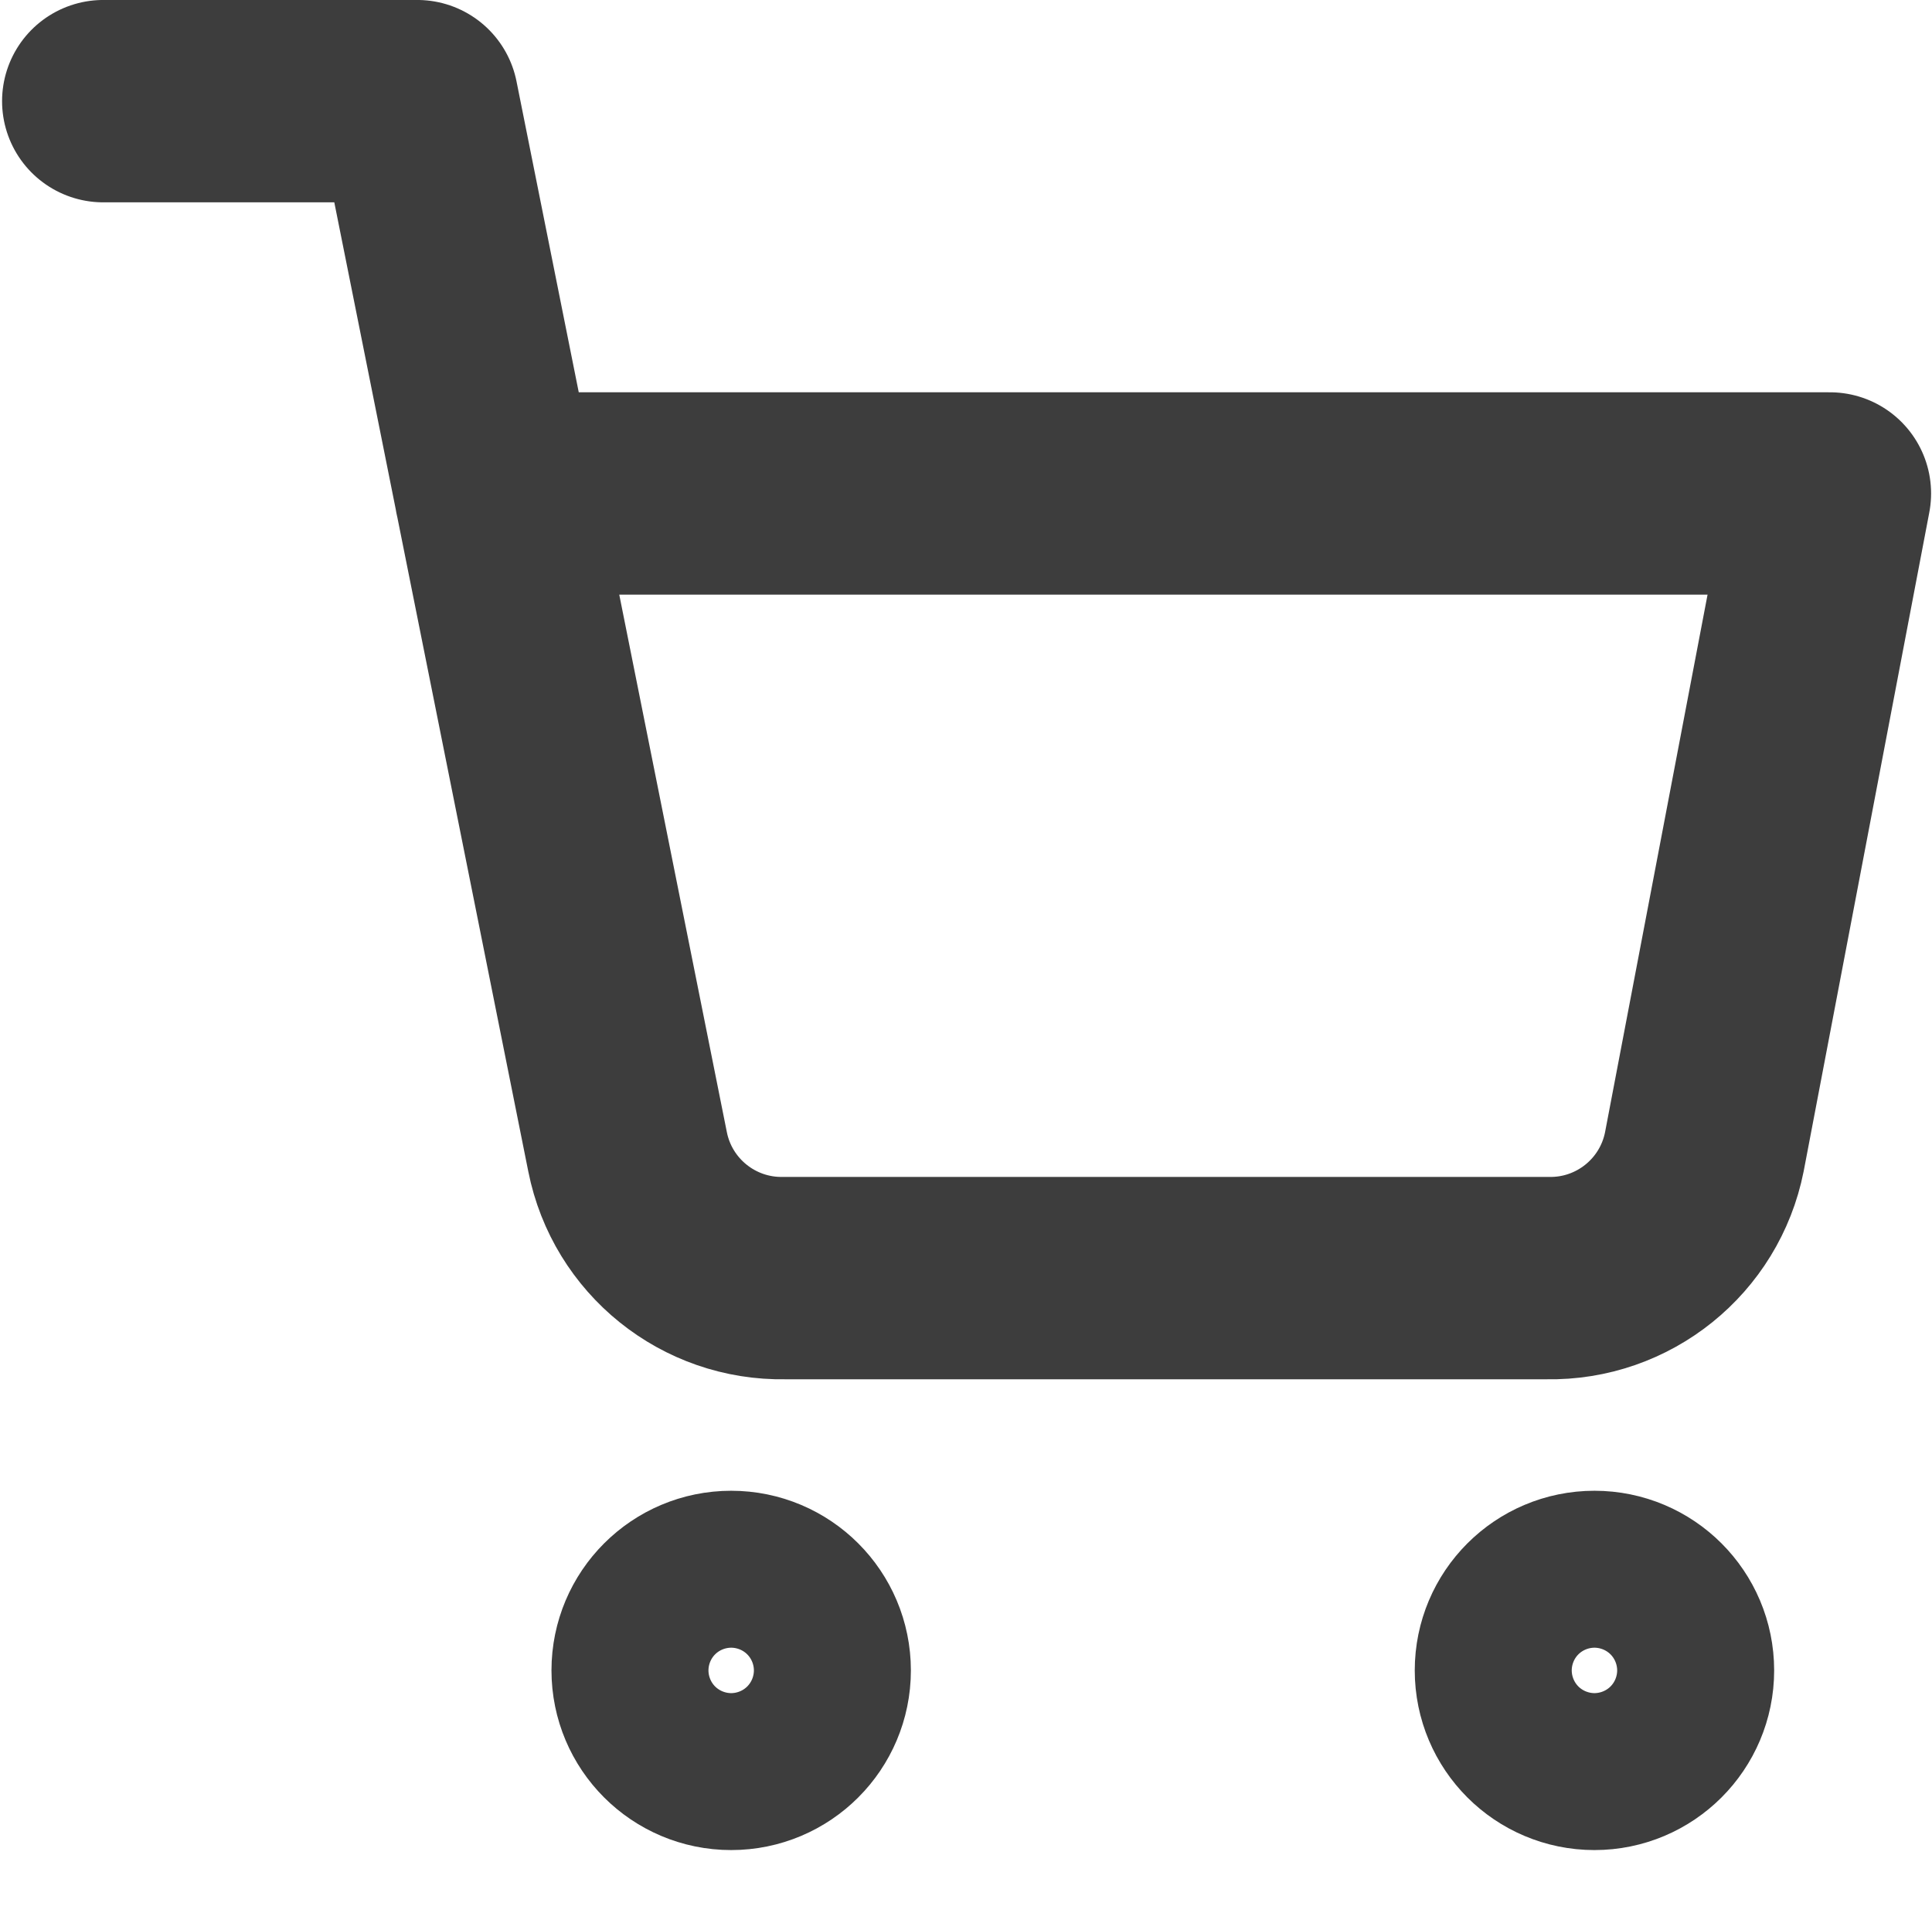
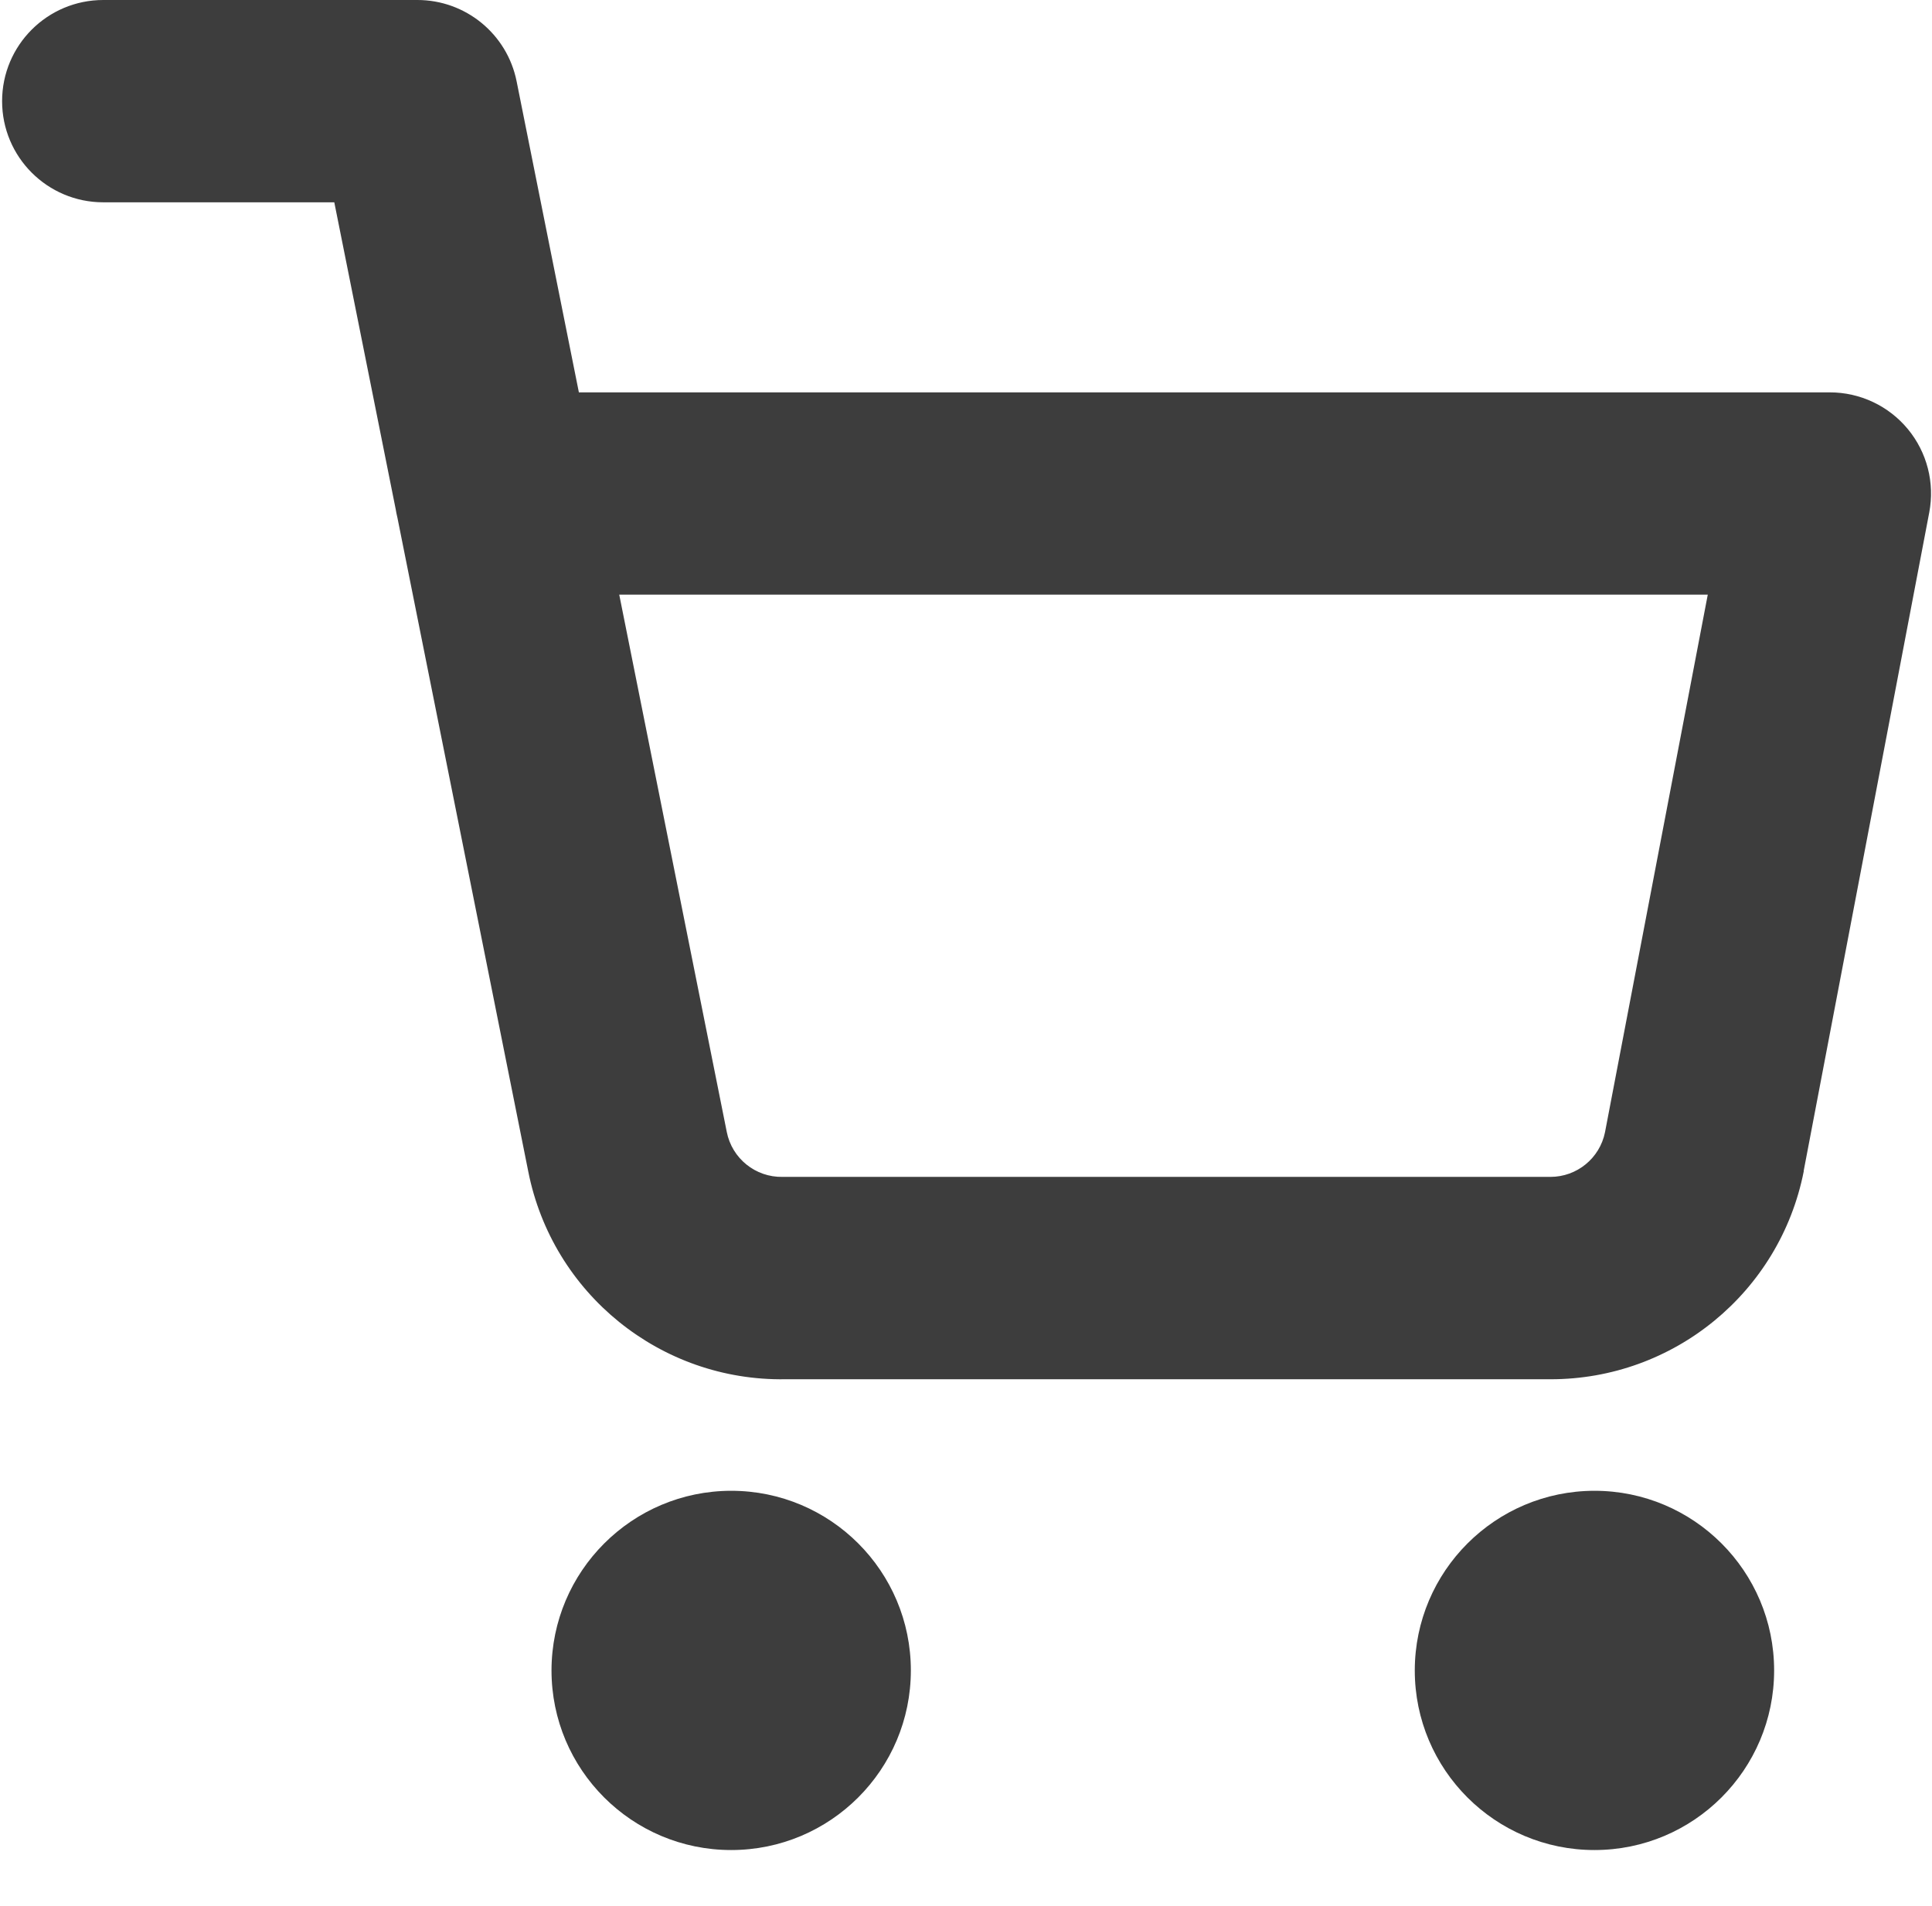
<svg xmlns="http://www.w3.org/2000/svg" width="35" height="34.534" viewBox="0 0 35 34.534">
-   <g transform="translate(0 0.534)">
-     <rect width="35" height="34" fill="#fcfcfc" opacity="0" />
-     <g transform="translate(1.871 1.299)">
-       <circle cx="1.422" cy="1.422" r="1.422" transform="translate(9.953 27.014)" fill="none" stroke="#3d3d3d" stroke-linecap="round" stroke-linejoin="round" stroke-width="3.667" />
-       <circle cx="1.422" cy="1.422" r="1.422" transform="translate(25.592 27.014)" fill="none" stroke="#3d3d3d" stroke-linecap="round" stroke-linejoin="round" stroke-width="3.667" />
-       <path d="M1.833,1.833H7.521l3.81,19.038a2.843,2.843,0,0,0,2.844,2.289h13.82a2.843,2.843,0,0,0,2.843-2.289L33.112,8.942H8.942" transform="translate(-1.833 -1.833)" fill="none" stroke="#3d3d3d" stroke-linecap="round" stroke-linejoin="round" stroke-width="3.667" />
+   <g id="ic_shopping_cart" transform="translate(0 0.534)">
+     <rect id="Area" width="35" height="34" fill="#fcfcfc" opacity="0" />
+     <g id="Icon" transform="translate(1.871 1.299)">
+       <path id="Path" d="M1.422-1.833A3.255,3.255,0,1,1-1.833,1.422,3.259,3.259,0,0,1,1.422-1.833Z" transform="translate(9.953 27.014)" fill="#3d3d3d" />
+       <path id="Path-2" data-name="Path" d="M1.422-1.833A3.255,3.255,0,1,1-1.833,1.422,3.259,3.259,0,0,1,1.422-1.833Z" transform="translate(25.592 27.014)" fill="#3d3d3d" />
+       <path id="Path-3" data-name="Path" d="M28.05,24.993H14.19a4.672,4.672,0,0,1-4.658-3.765L7.161,9.378q-.018-.073-.03-.148L6.018,3.666H1.833A1.833,1.833,0,1,1,1.833,0H7.521a1.833,1.833,0,0,1,1.8,1.474l1.128,5.636H33.112a1.833,1.833,0,0,1,1.8,2.177L32.638,21.214l0,.014A4.672,4.672,0,0,1,28.05,24.993ZM11.18,10.775l1.948,9.736a1.01,1.01,0,0,0,1.011.815H28.049a1.009,1.009,0,0,0,.989-.808L30.9,10.775Z" transform="translate(-1.833 -1.833)" fill="#3d3d3d" />
    </g>
  </g>
</svg>
